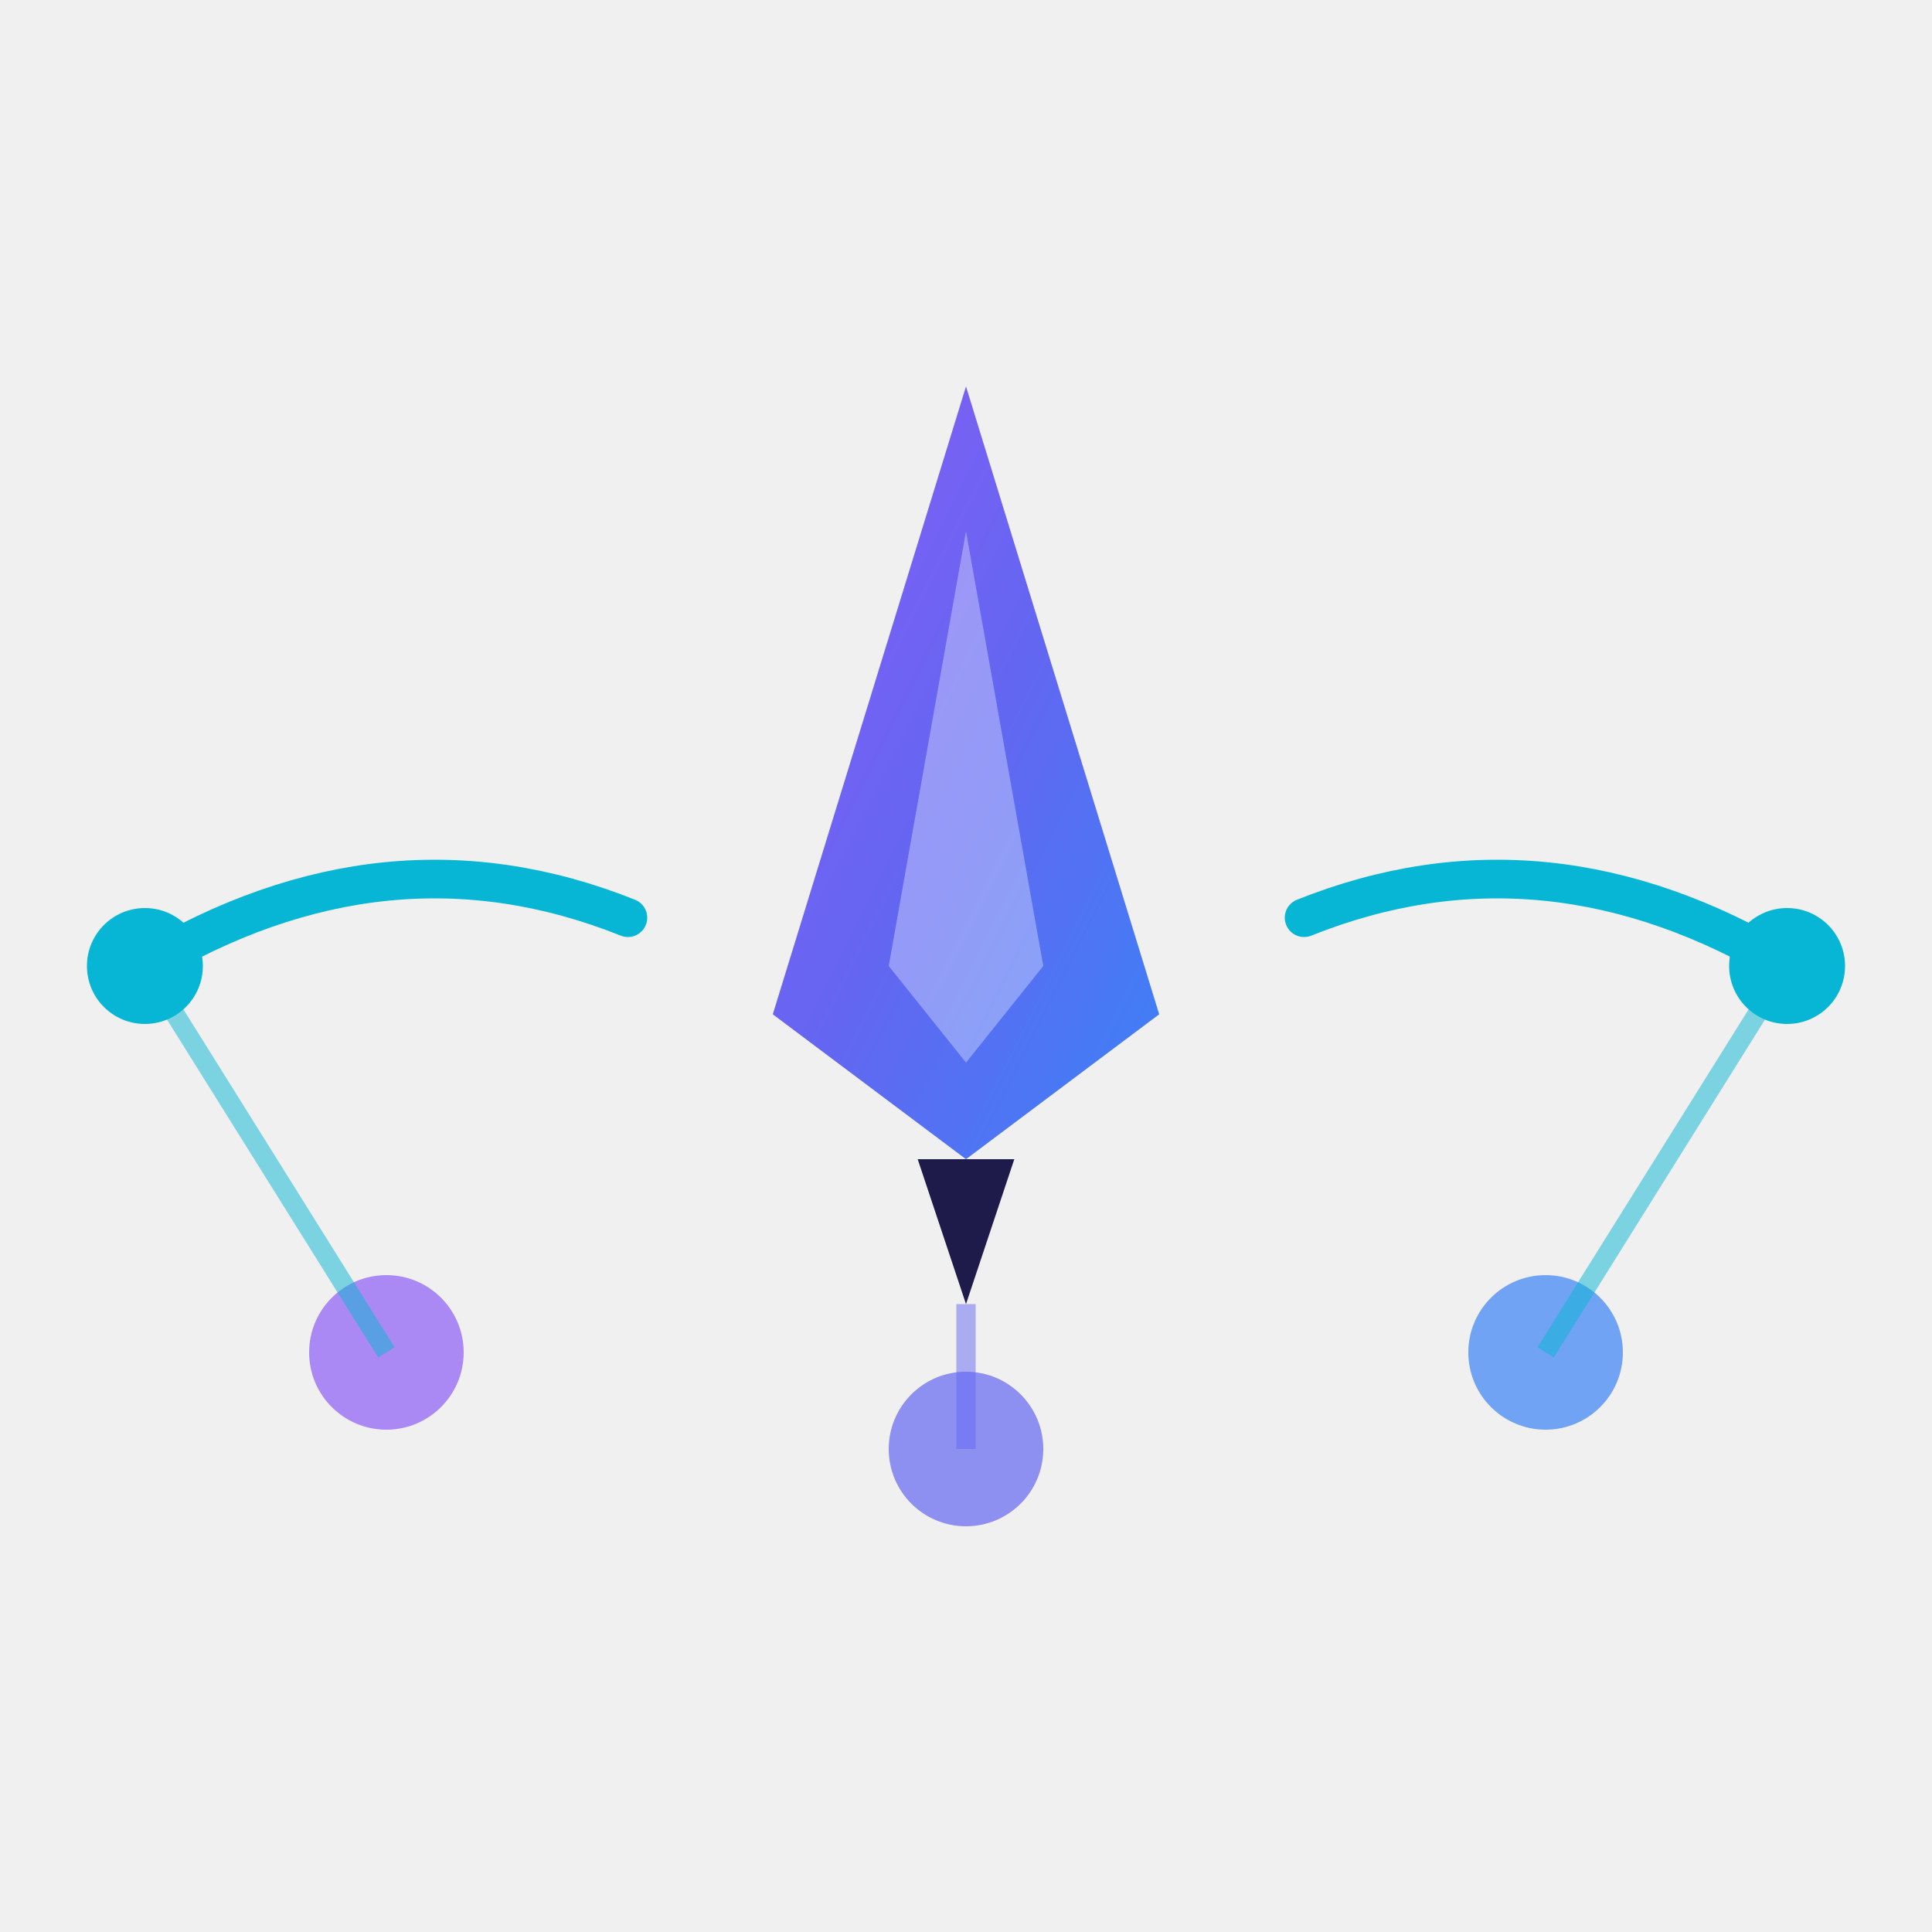
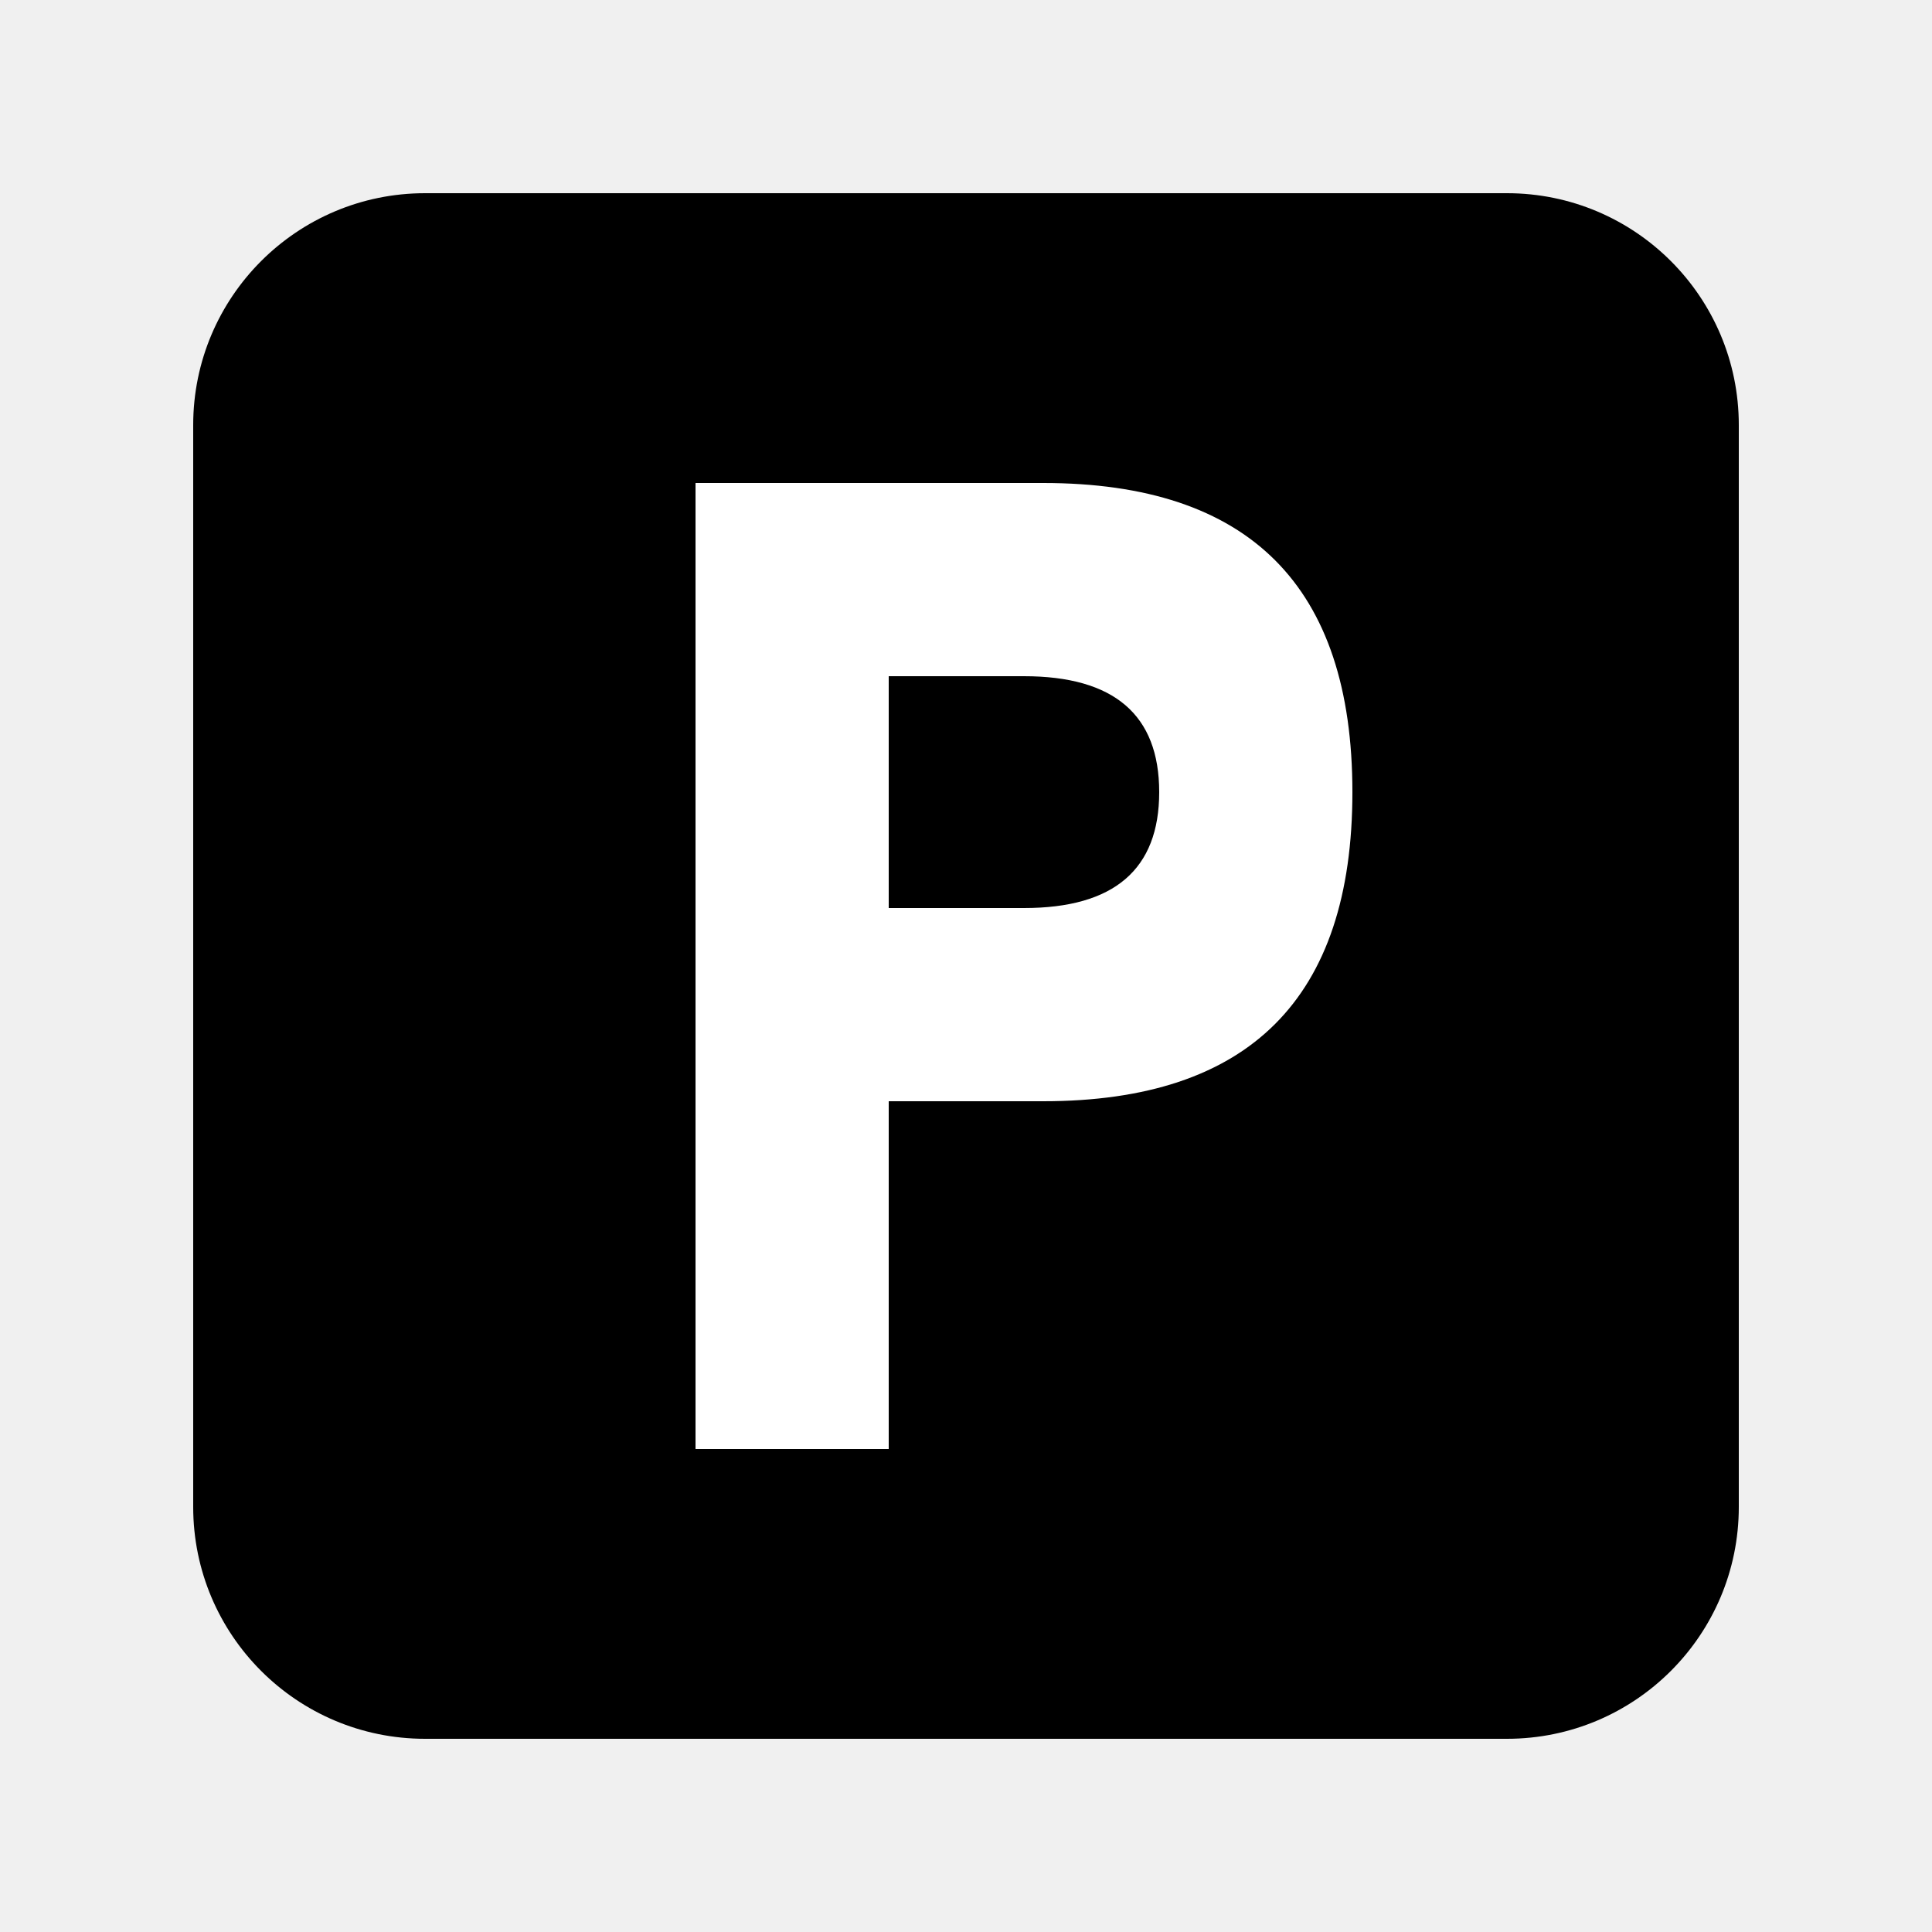
<svg xmlns="http://www.w3.org/2000/svg" viewBox="0 0 200 200" width="200" height="200">
-   <defs>
-     <linearGradient id="gradient2" x1="0%" y1="0%" x2="100%" y2="100%">
-       <stop offset="0%" style="stop-color:#8B5CF6" />
-       <stop offset="50%" style="stop-color:#6366F1" />
-       <stop offset="100%" style="stop-color:#3B82F6" />
-     </linearGradient>
-   </defs>
-   <g transform="translate(100, 85)">
-     <path d="M0 -45 L-20 20 L0 35 L20 20 Z" fill="url(#gradient2)" />
-     <path d="M0 -30 L-8 15 L0 25 L8 15 Z" fill="#E0E7FF" opacity="0.4" />
-     <polygon points="-5,35 5,35 0,50" fill="#1E1B4B" />
-   </g>
-   <path d="M15 100 Q40 85 65 95" stroke="#06B6D4" stroke-width="4" fill="none" stroke-linecap="round" />
-   <circle cx="15" cy="100" r="6" fill="#06B6D4" />
-   <path d="M185 100 Q160 85 135 95" stroke="#06B6D4" stroke-width="4" fill="none" stroke-linecap="round" />
-   <circle cx="185" cy="100" r="6" fill="#06B6D4" />
-   <circle cx="40" cy="140" r="8" fill="#8B5CF6" opacity="0.7" />
-   <circle cx="100" cy="150" r="8" fill="#6366F1" opacity="0.7" />
-   <circle cx="160" cy="140" r="8" fill="#3B82F6" opacity="0.7" />
-   <line x1="15" y1="100" x2="40" y2="140" stroke="#06B6D4" stroke-width="2" opacity="0.5" />
-   <line x1="100" y1="135" x2="100" y2="150" stroke="#6366F1" stroke-width="2" opacity="0.5" />
-   <line x1="185" y1="100" x2="160" y2="140" stroke="#06B6D4" stroke-width="2" opacity="0.5" />
+   <rect x="20" y="20" width="160" height="160" rx="24" fill="#000000" />
+   <path d="M72 150         L72 50         L108 50         Q140 50, 140 82        Q140 114, 108 114        L92 114         L92 150         L72 150 Z        M92 70         L92 94         L106 94         Q120 94, 120 82        Q120 70, 106 70        L92 70 Z" fill="#FFFFFF" fill-rule="evenodd" />
</svg>
